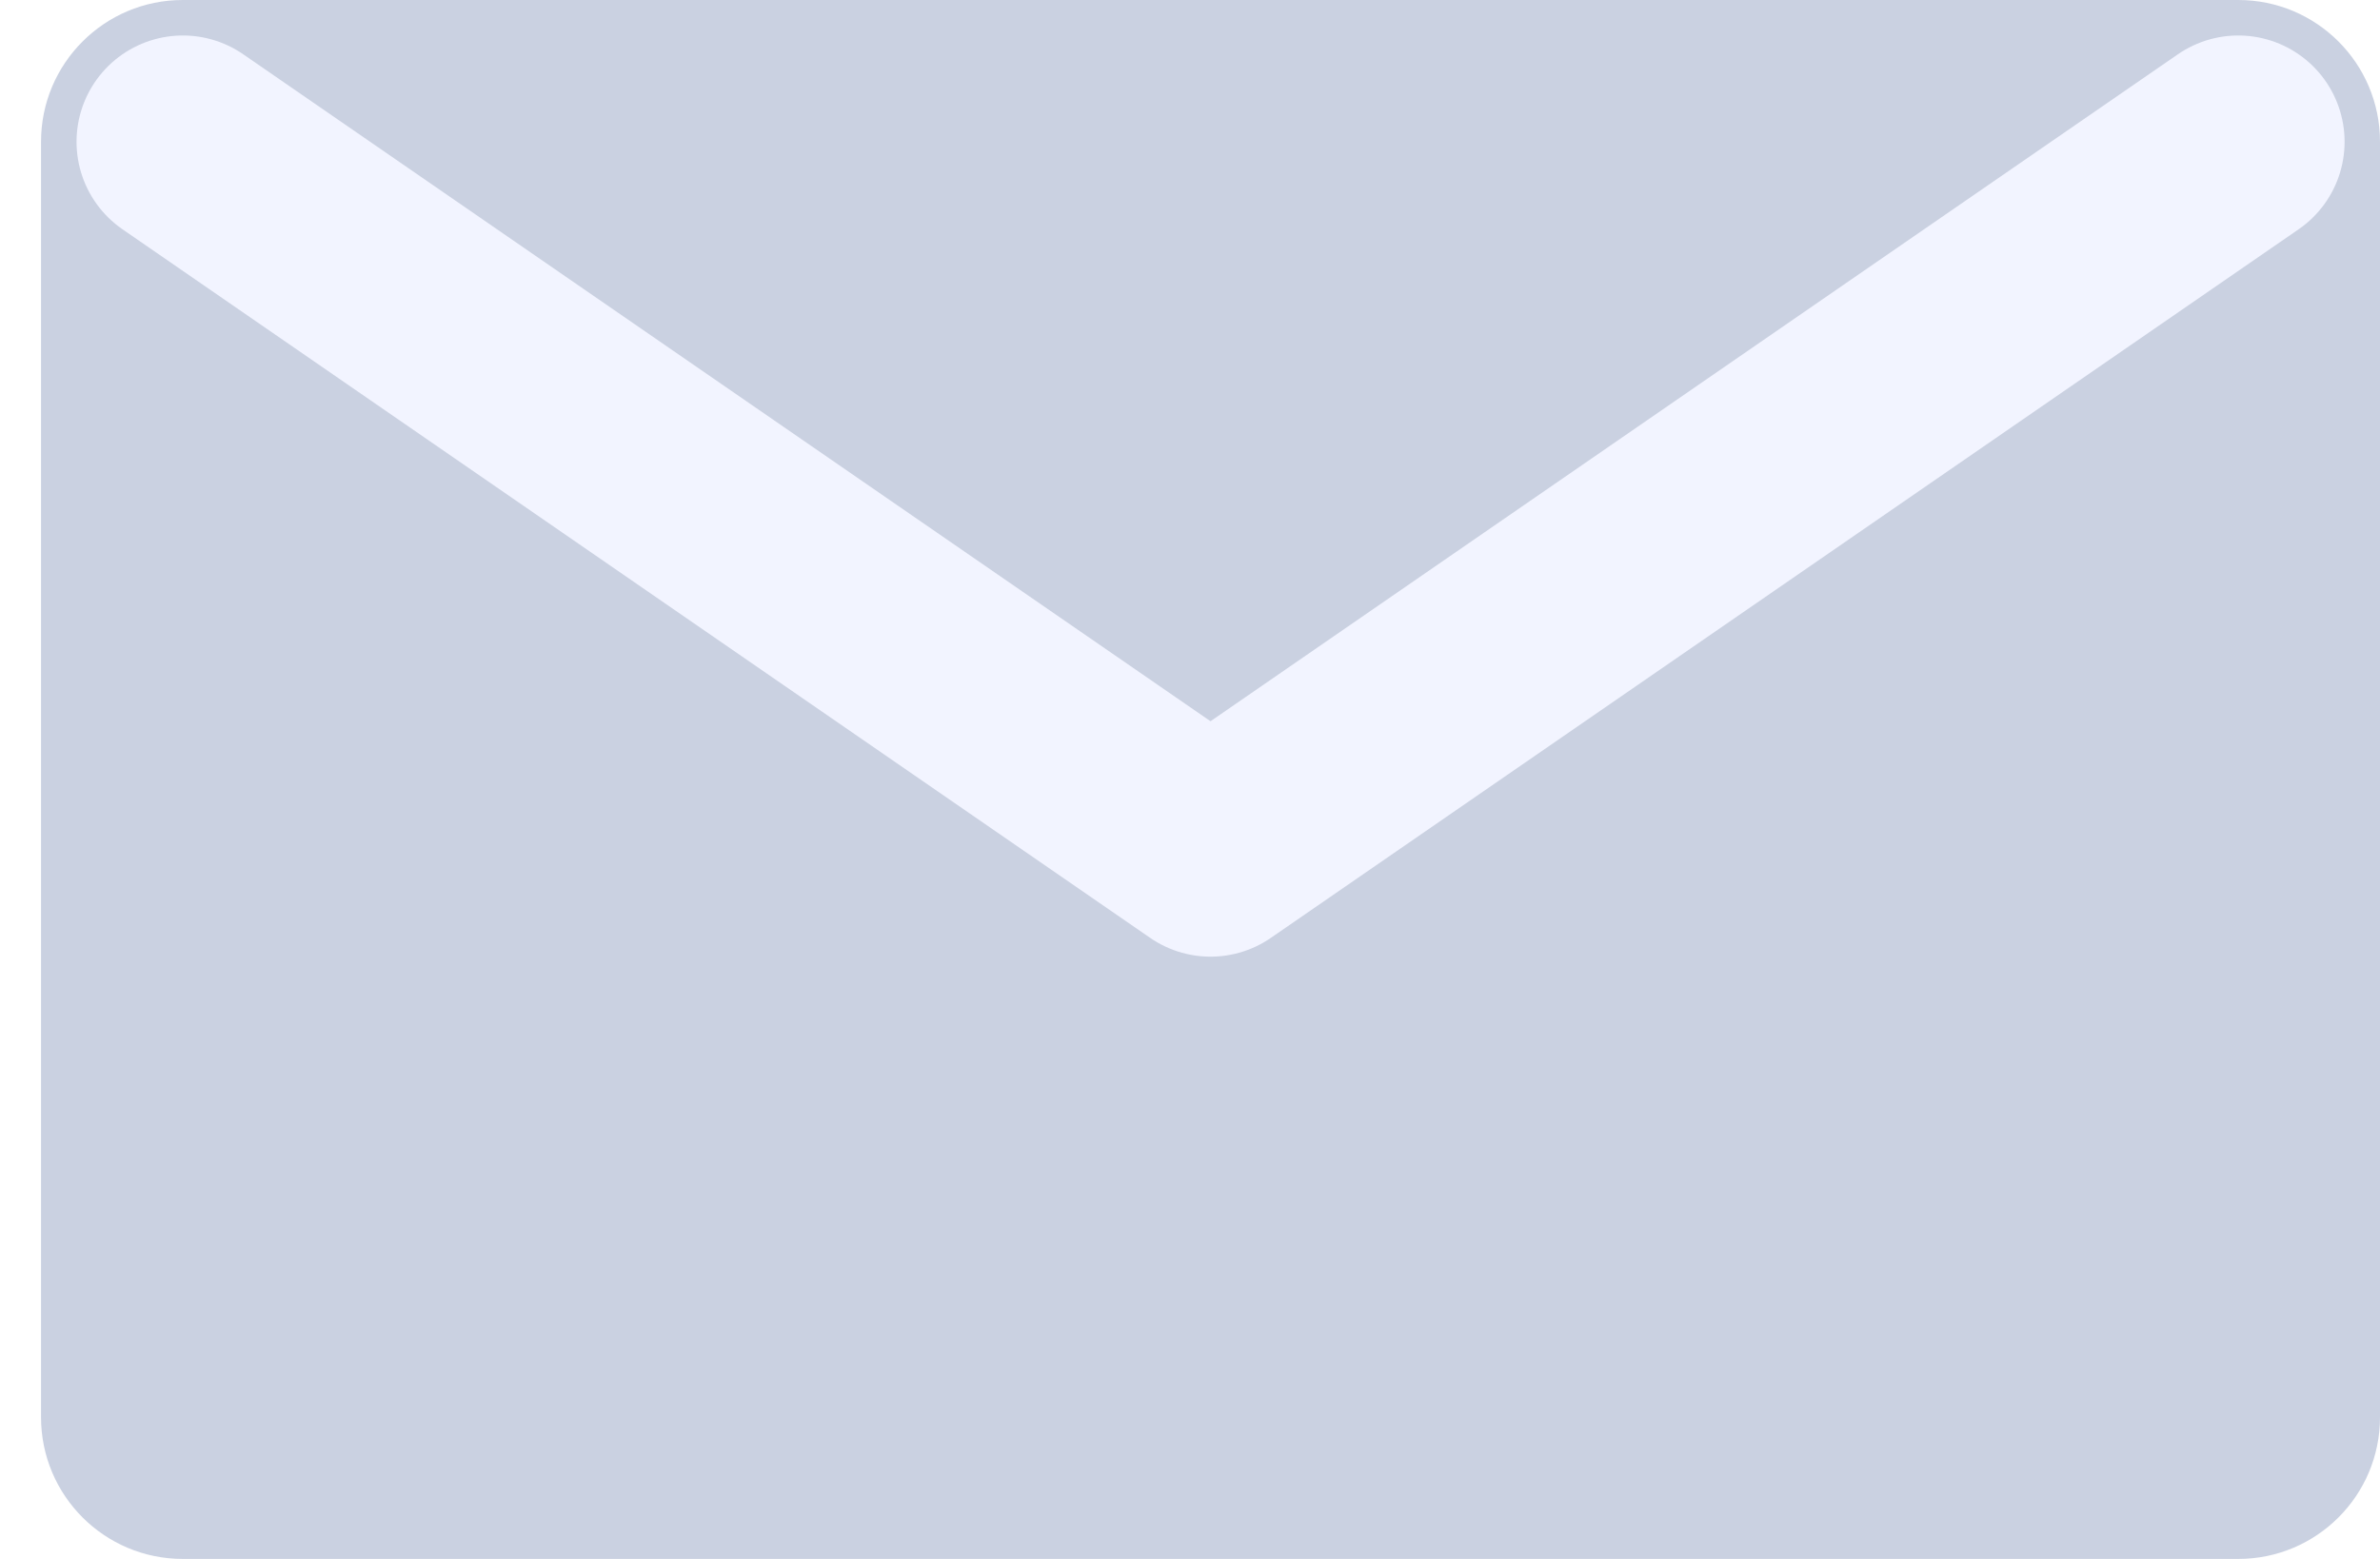
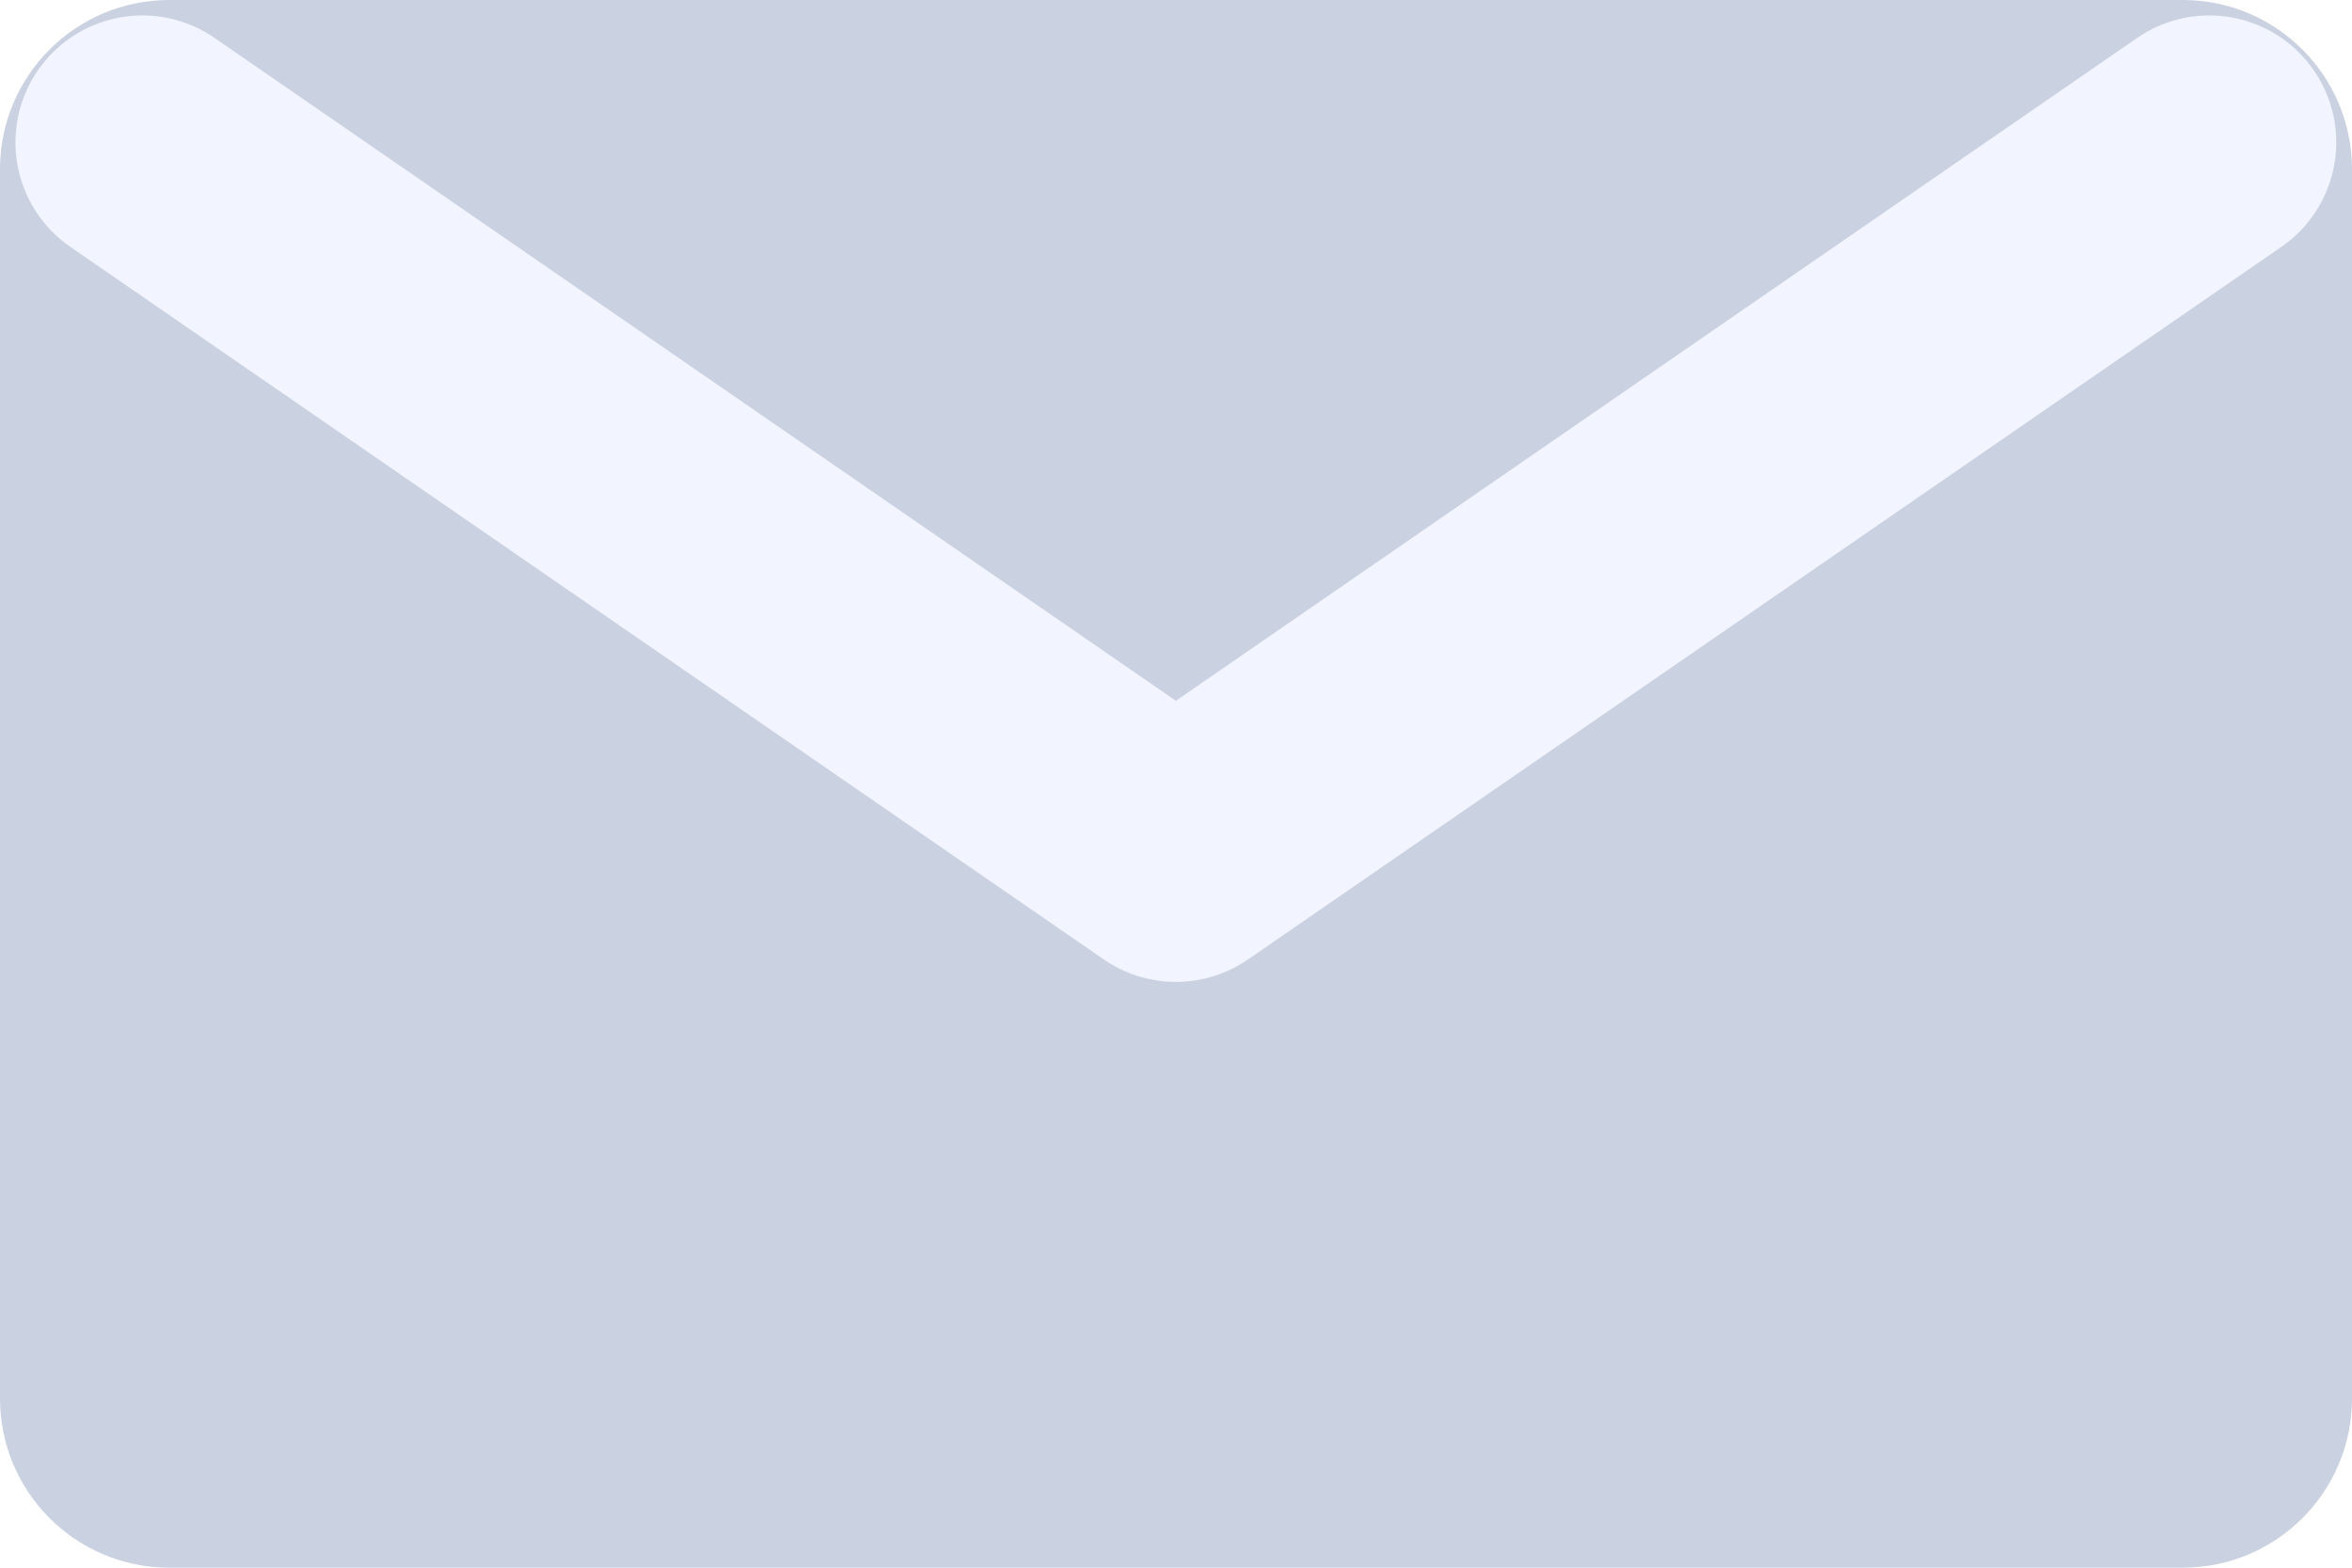
- <svg xmlns="http://www.w3.org/2000/svg" width="29" height="19" viewBox="0 0 29 19" fill="none">
-   <rect x="0.5" width="28.5" height="19" rx="1.727" fill="#CAD1E1" />
-   <path d="M2.228 1.728L14.75 10.364L27.273 1.728" stroke="#F2F4FF" stroke-width="2.591" stroke-linecap="round" stroke-linejoin="round" />
+ <svg xmlns="http://www.w3.org/2000/svg" width="24" height="16" viewBox="0 0 24 16" fill="none">
+   <rect width="24" height="16" rx="1.727" fill="#CAD1E1" />
+   <path d="M1.453 1.453L11.999 8.726L22.544 1.453" stroke="#F2F4FF" stroke-width="2.591" stroke-linecap="round" stroke-linejoin="round" />
</svg>
